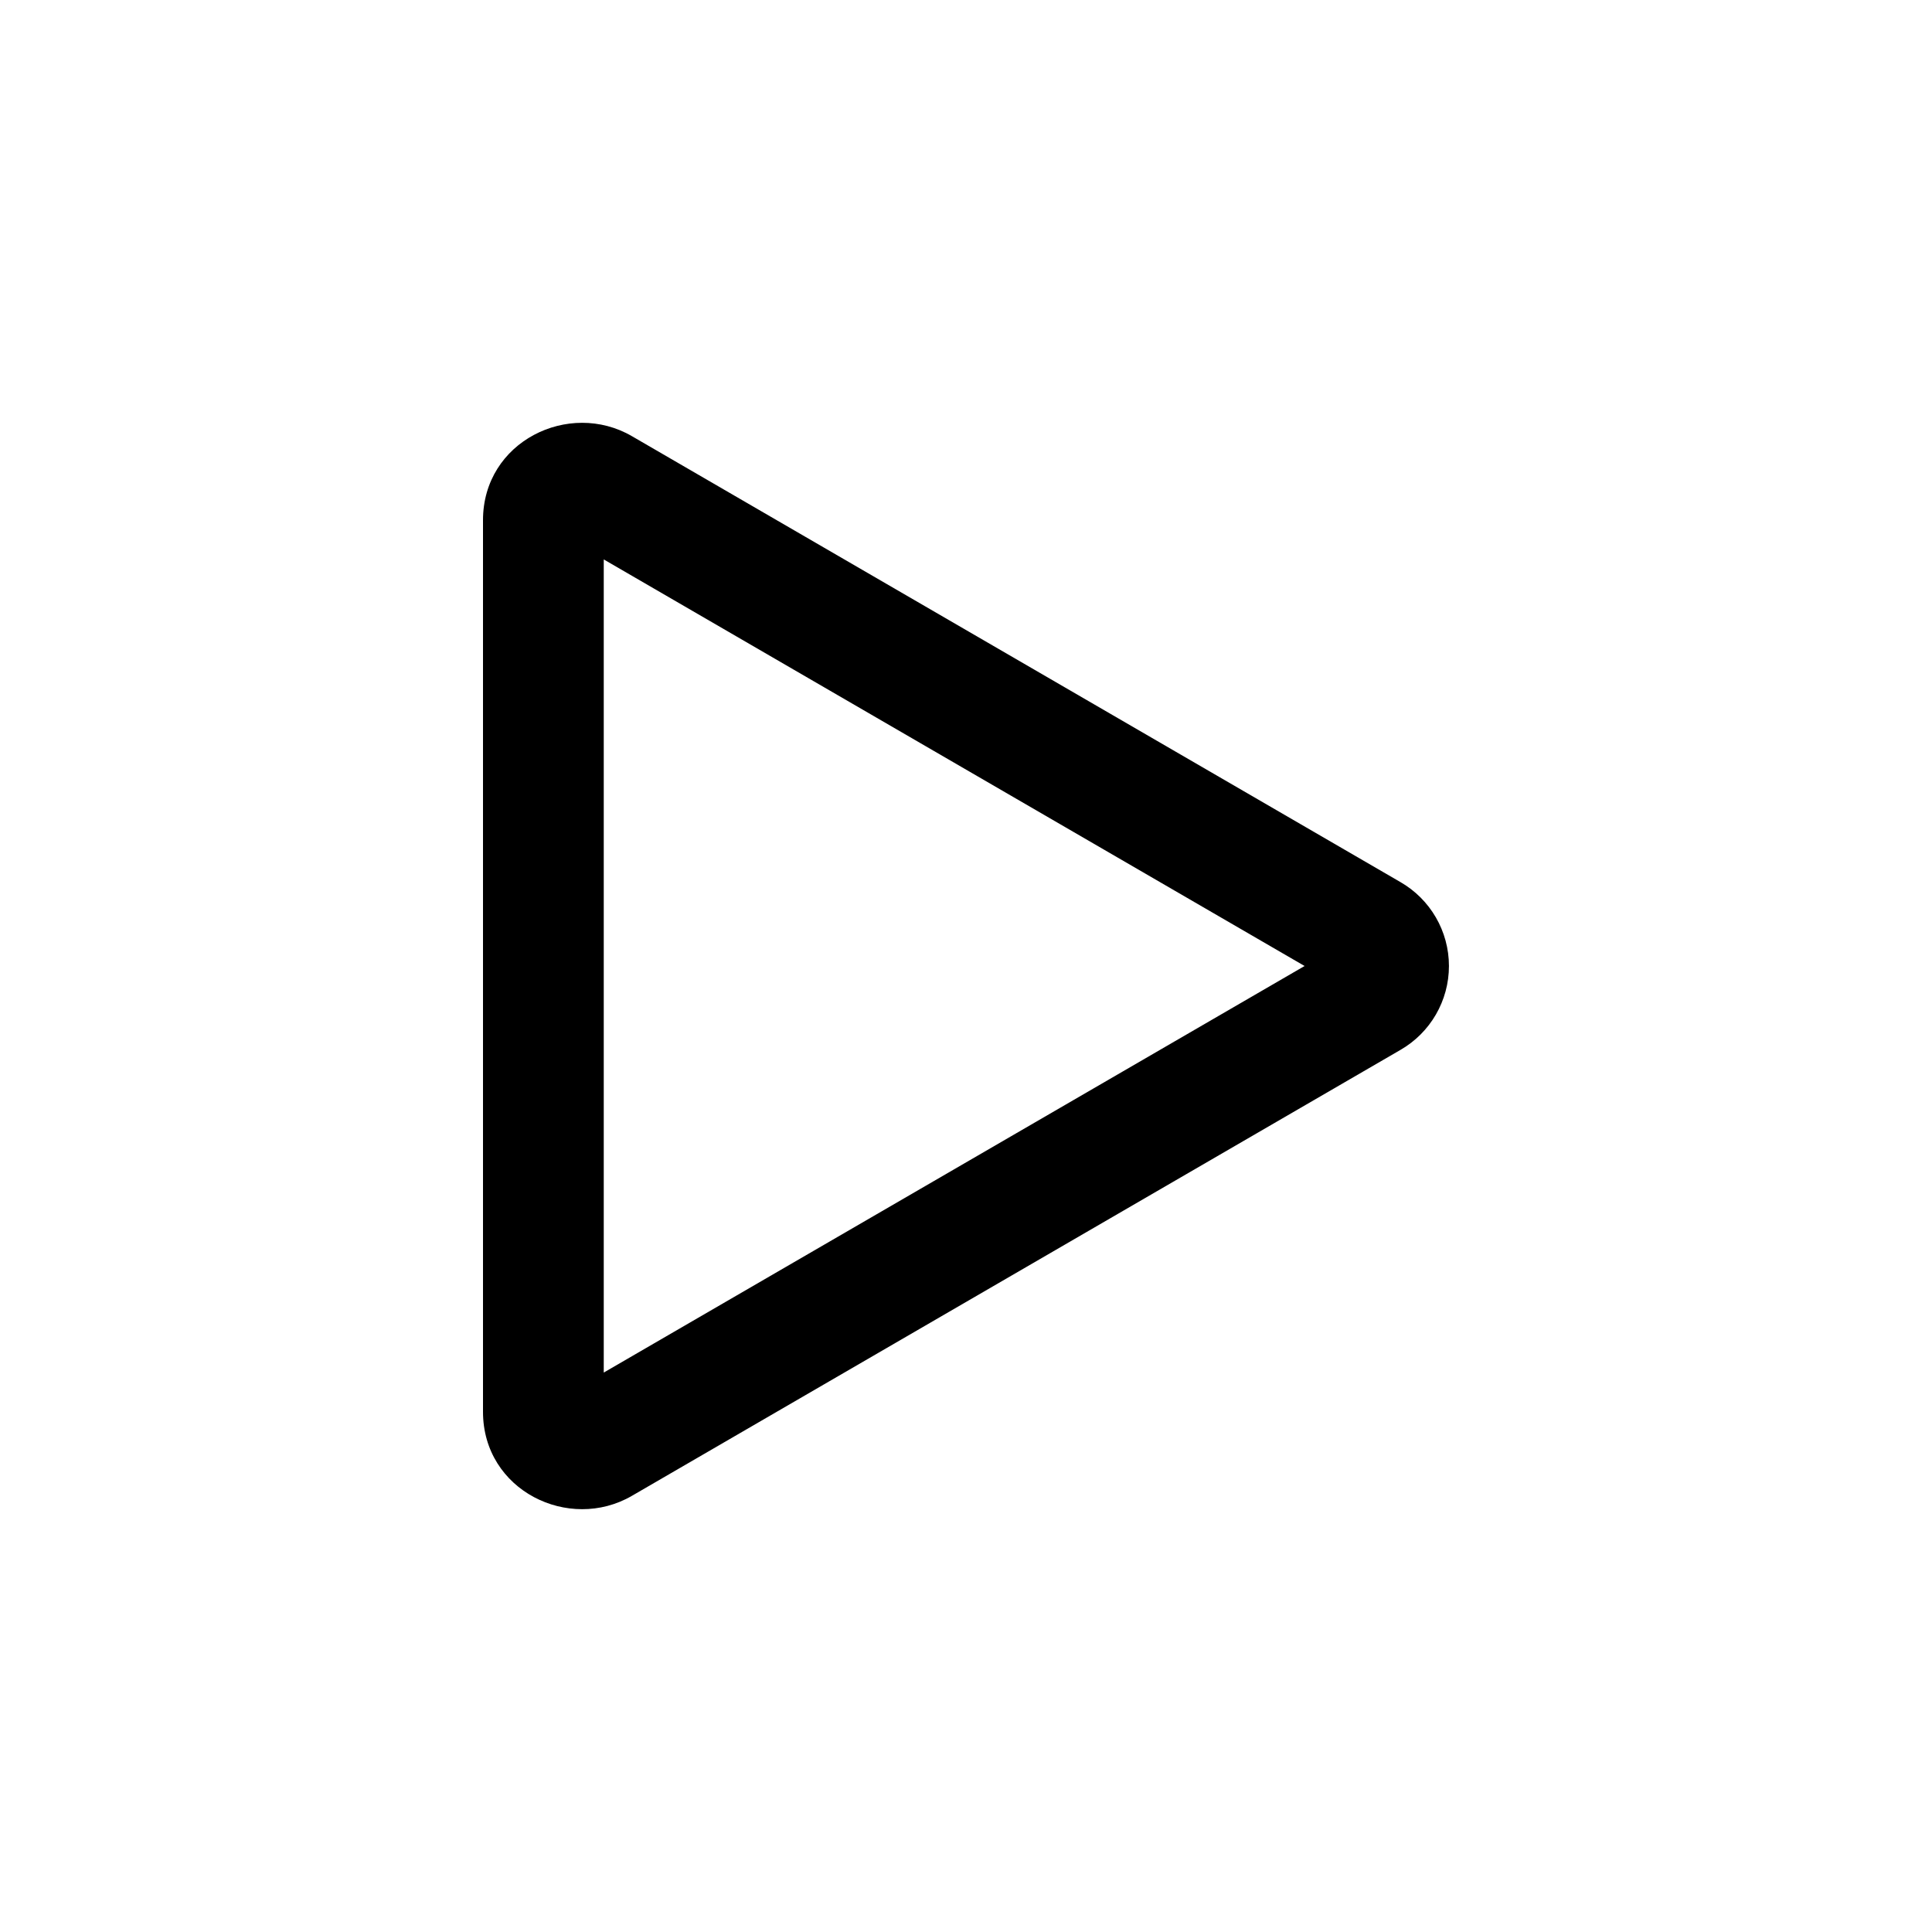
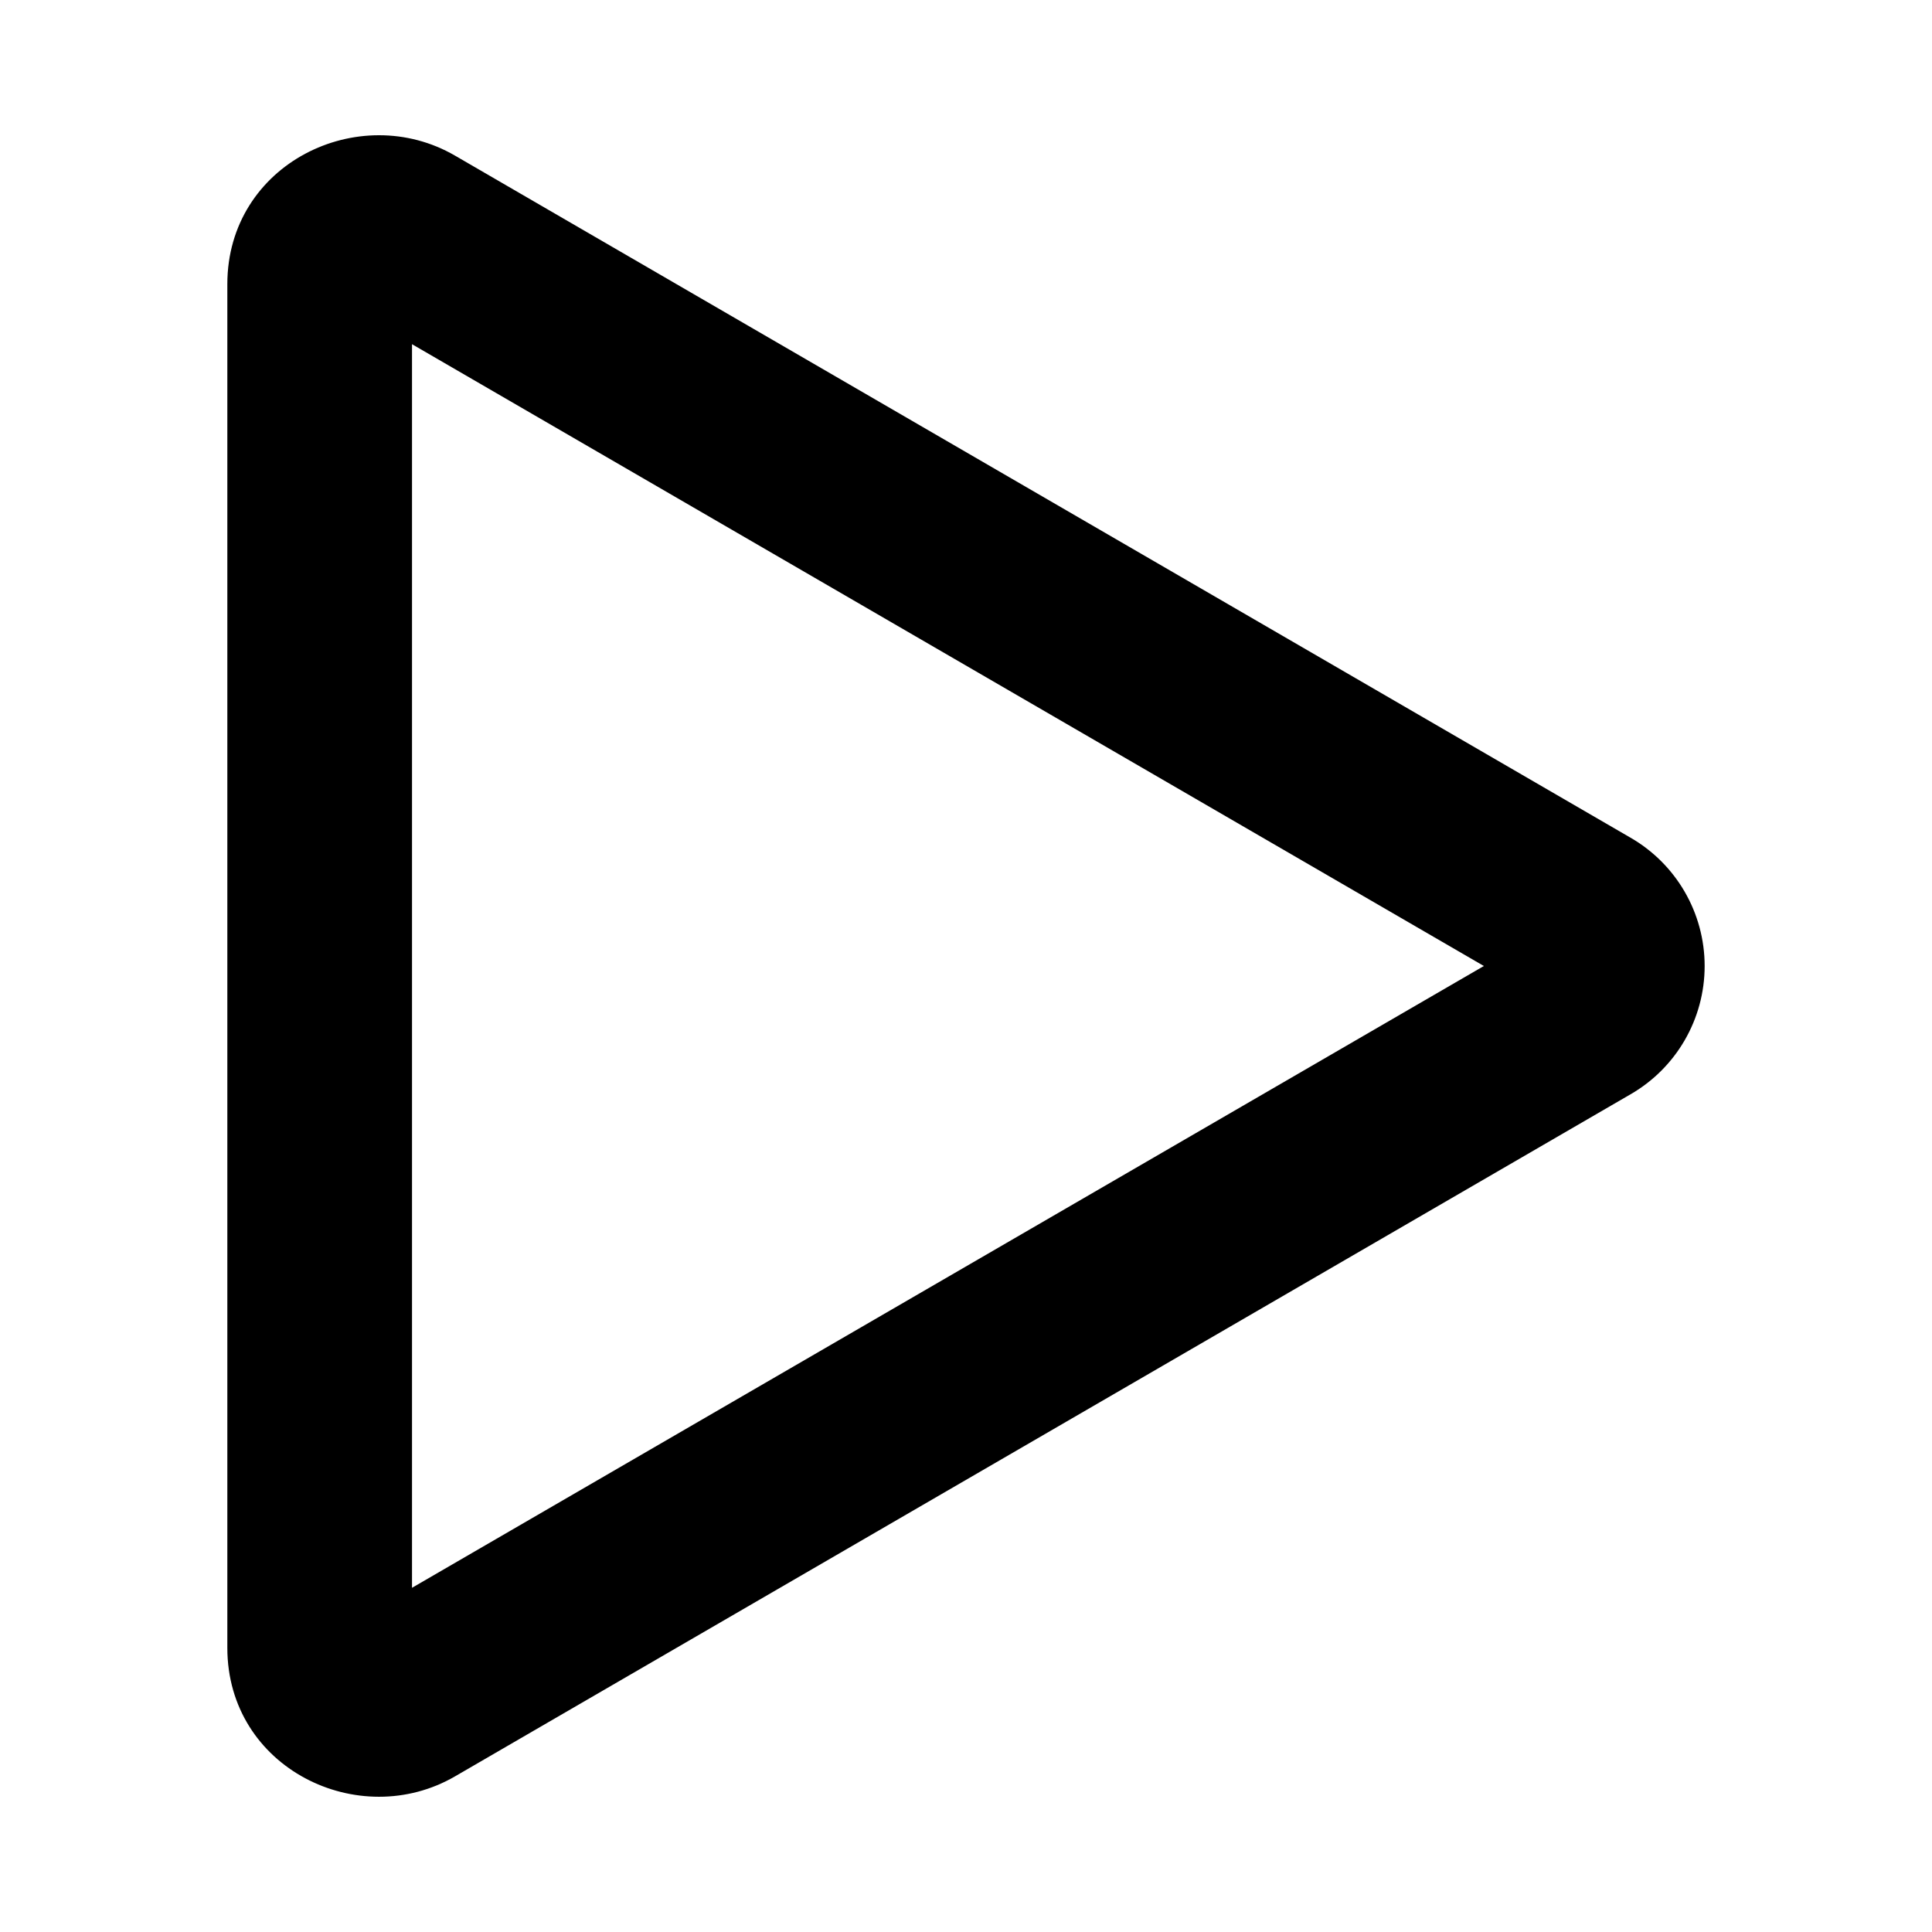
<svg xmlns="http://www.w3.org/2000/svg" width="1em" height="1em" viewBox="0 0 16 16" class="bi bi-play" fill="currentColor">
-   <path fill-rule="evenodd" d="M10.804 8L5 4.633v6.734L10.804 8zm.792-.696a.802.802 0 0 1 0 1.392l-6.363 3.692C4.713 12.69 4 12.345 4 11.692V4.308c0-.653.713-.998 1.233-.696l6.363 3.692z" />
+   <g transform="translate(-4.2349 -4.2352) scale(1.5294)">
+     <path fill-rule="evenodd" d="M10.804 8L5 4.633v6.734L10.804 8zm.792-.696a.802.802 0 0 1 0 1.392l-6.363 3.692C4.713 12.69 4 12.345 4 11.692V4.308c0-.653.713-.998 1.233-.696l6.363 3.692z" />
+   </g>
</svg>
